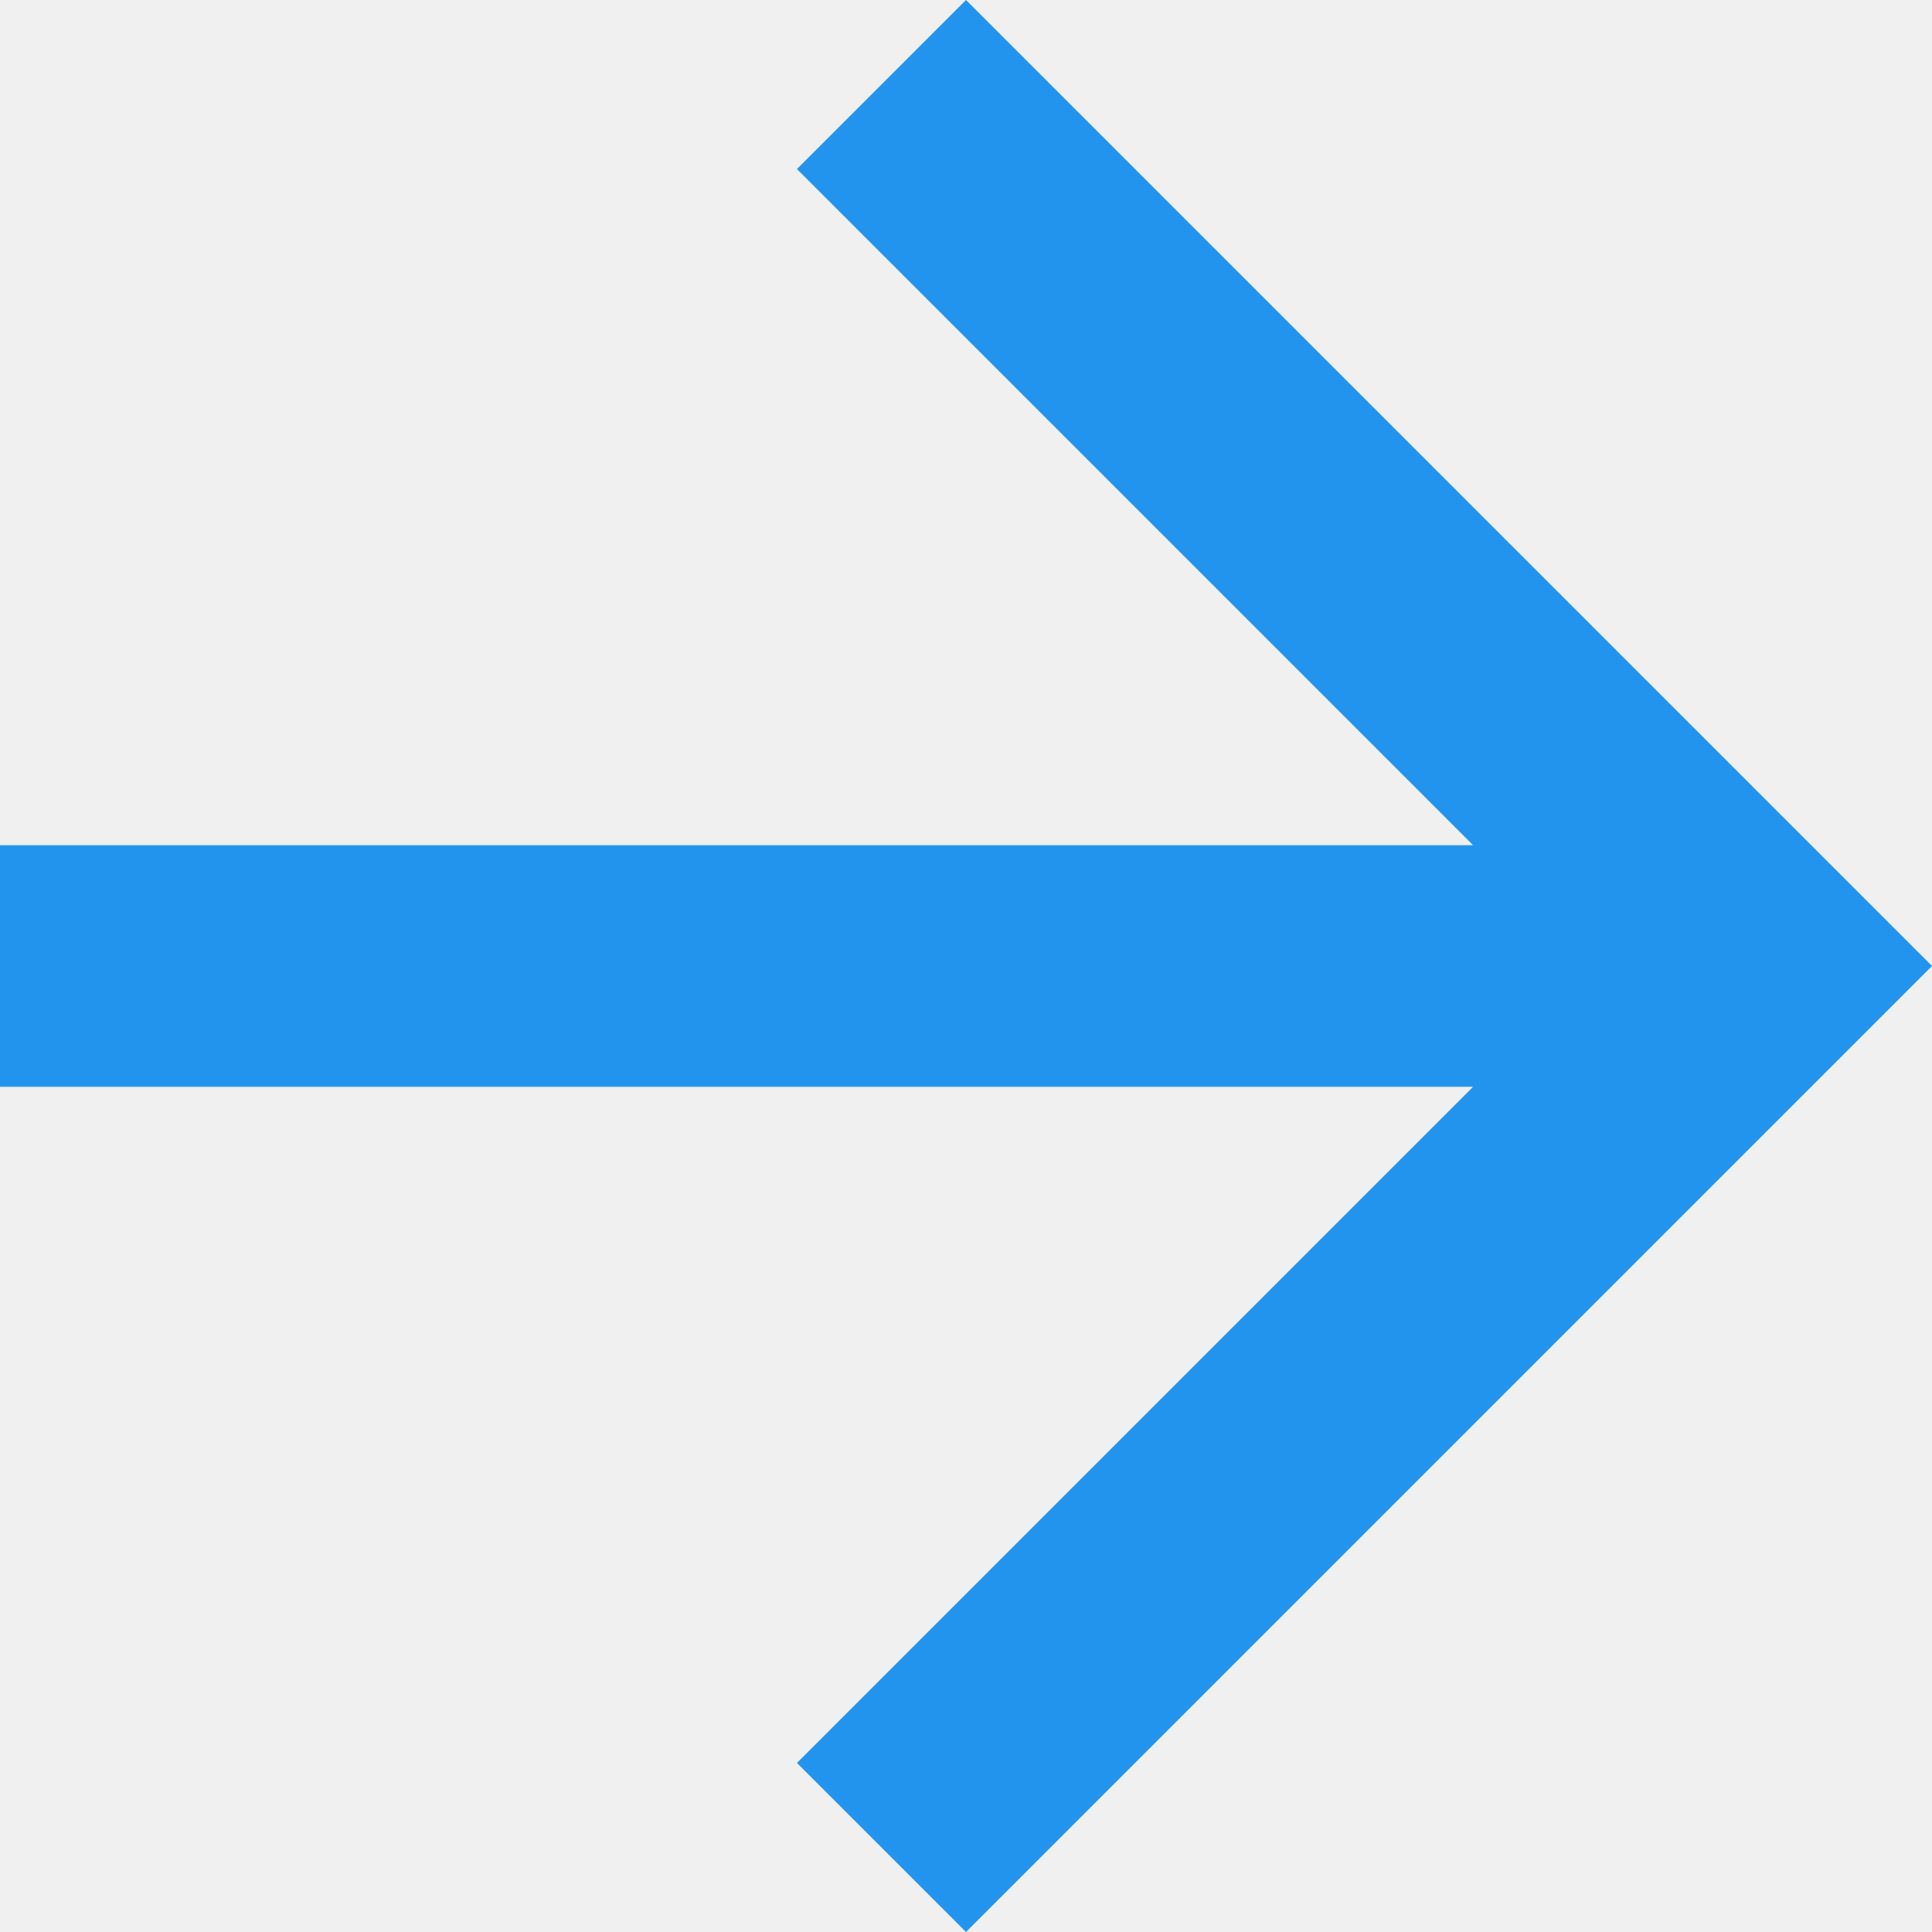
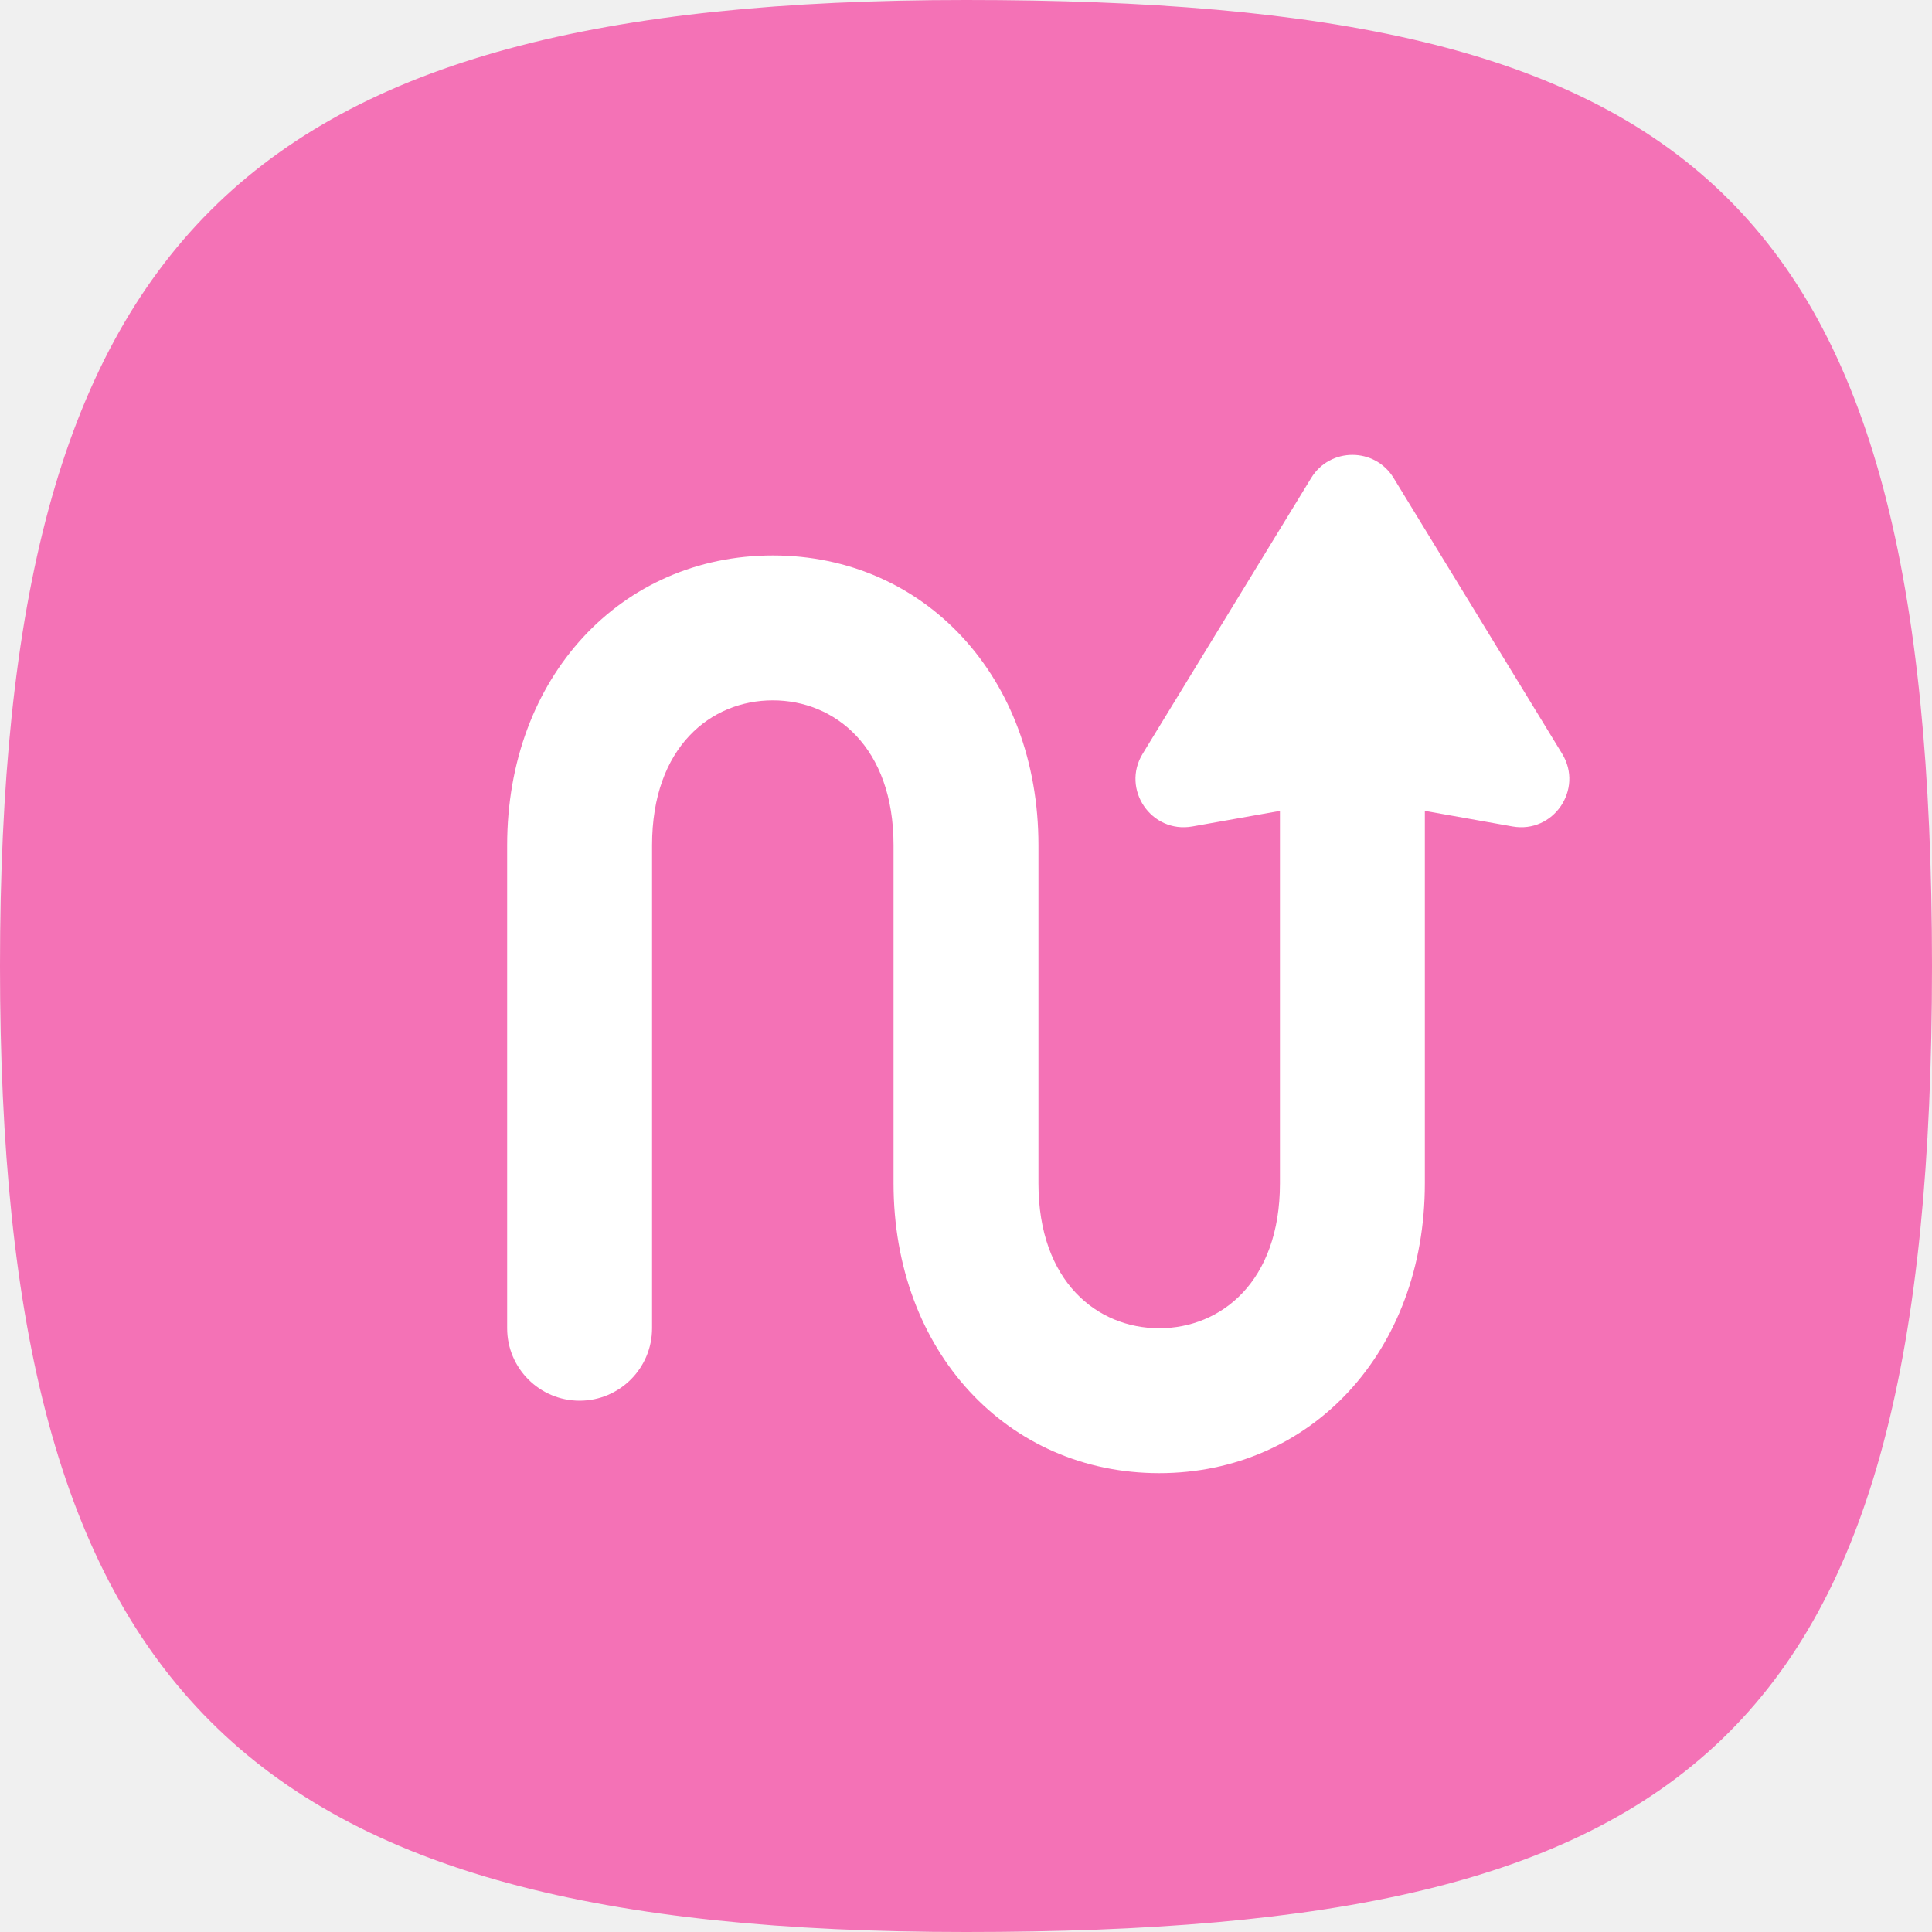
- <svg xmlns="http://www.w3.org/2000/svg" width="12px" height="12px" viewBox="0 0 12 12" version="1.1">
-   <defs />
-   <g id="Page-1" stroke="none" stroke-width="1" fill="none" fill-rule="evenodd">
-     <g id="5af99767147ee350ce3e008d_arrow-right" fill="#2294ED" fill-rule="nonzero">
-       <polygon id="Shape" points="6 0 12 6 6 12 4.95 10.95 9.15 6.75 0 6.75 0 5.25 9.15 5.25 4.95 1.05" />
-     </g>
-   </g>
+ <svg xmlns="http://www.w3.org/2000/svg" width="80" height="80" viewBox="0 0 80 80" fill="none">
+   <path fill-rule="evenodd" clip-rule="evenodd" d="M40 80C70.091 80 80 72.091 80 40C80 7.909 70.091 0 40 0C9.909 0 0 9.909 0 40C0 70.091 9.909 80 40 80Z" fill="#F472B6" />
+   <path fill-rule="evenodd" clip-rule="evenodd" d="M57.707 19.793C56.927 18.516 55.073 18.516 54.293 19.793L47.316 31.21C46.417 32.681 47.676 34.524 49.373 34.222L53 33.577V49C53 53.08 50.555 55 48 55C45.445 55 43 53.08 43 49V35C43 28.035 38.282 23 32 23C25.718 23 21 28.035 21 35V55C21 56.657 22.343 58 24 58C25.657 58 27 56.657 27 55V35C27 30.92 29.445 29 32 29C34.555 29 37 30.92 37 35V49C37 55.965 41.718 61 48 61C54.282 61 59 55.965 59 49V33.577L62.627 34.222C64.324 34.524 65.583 32.681 64.684 31.21L57.707 19.793Z" fill="white" />
</svg>
